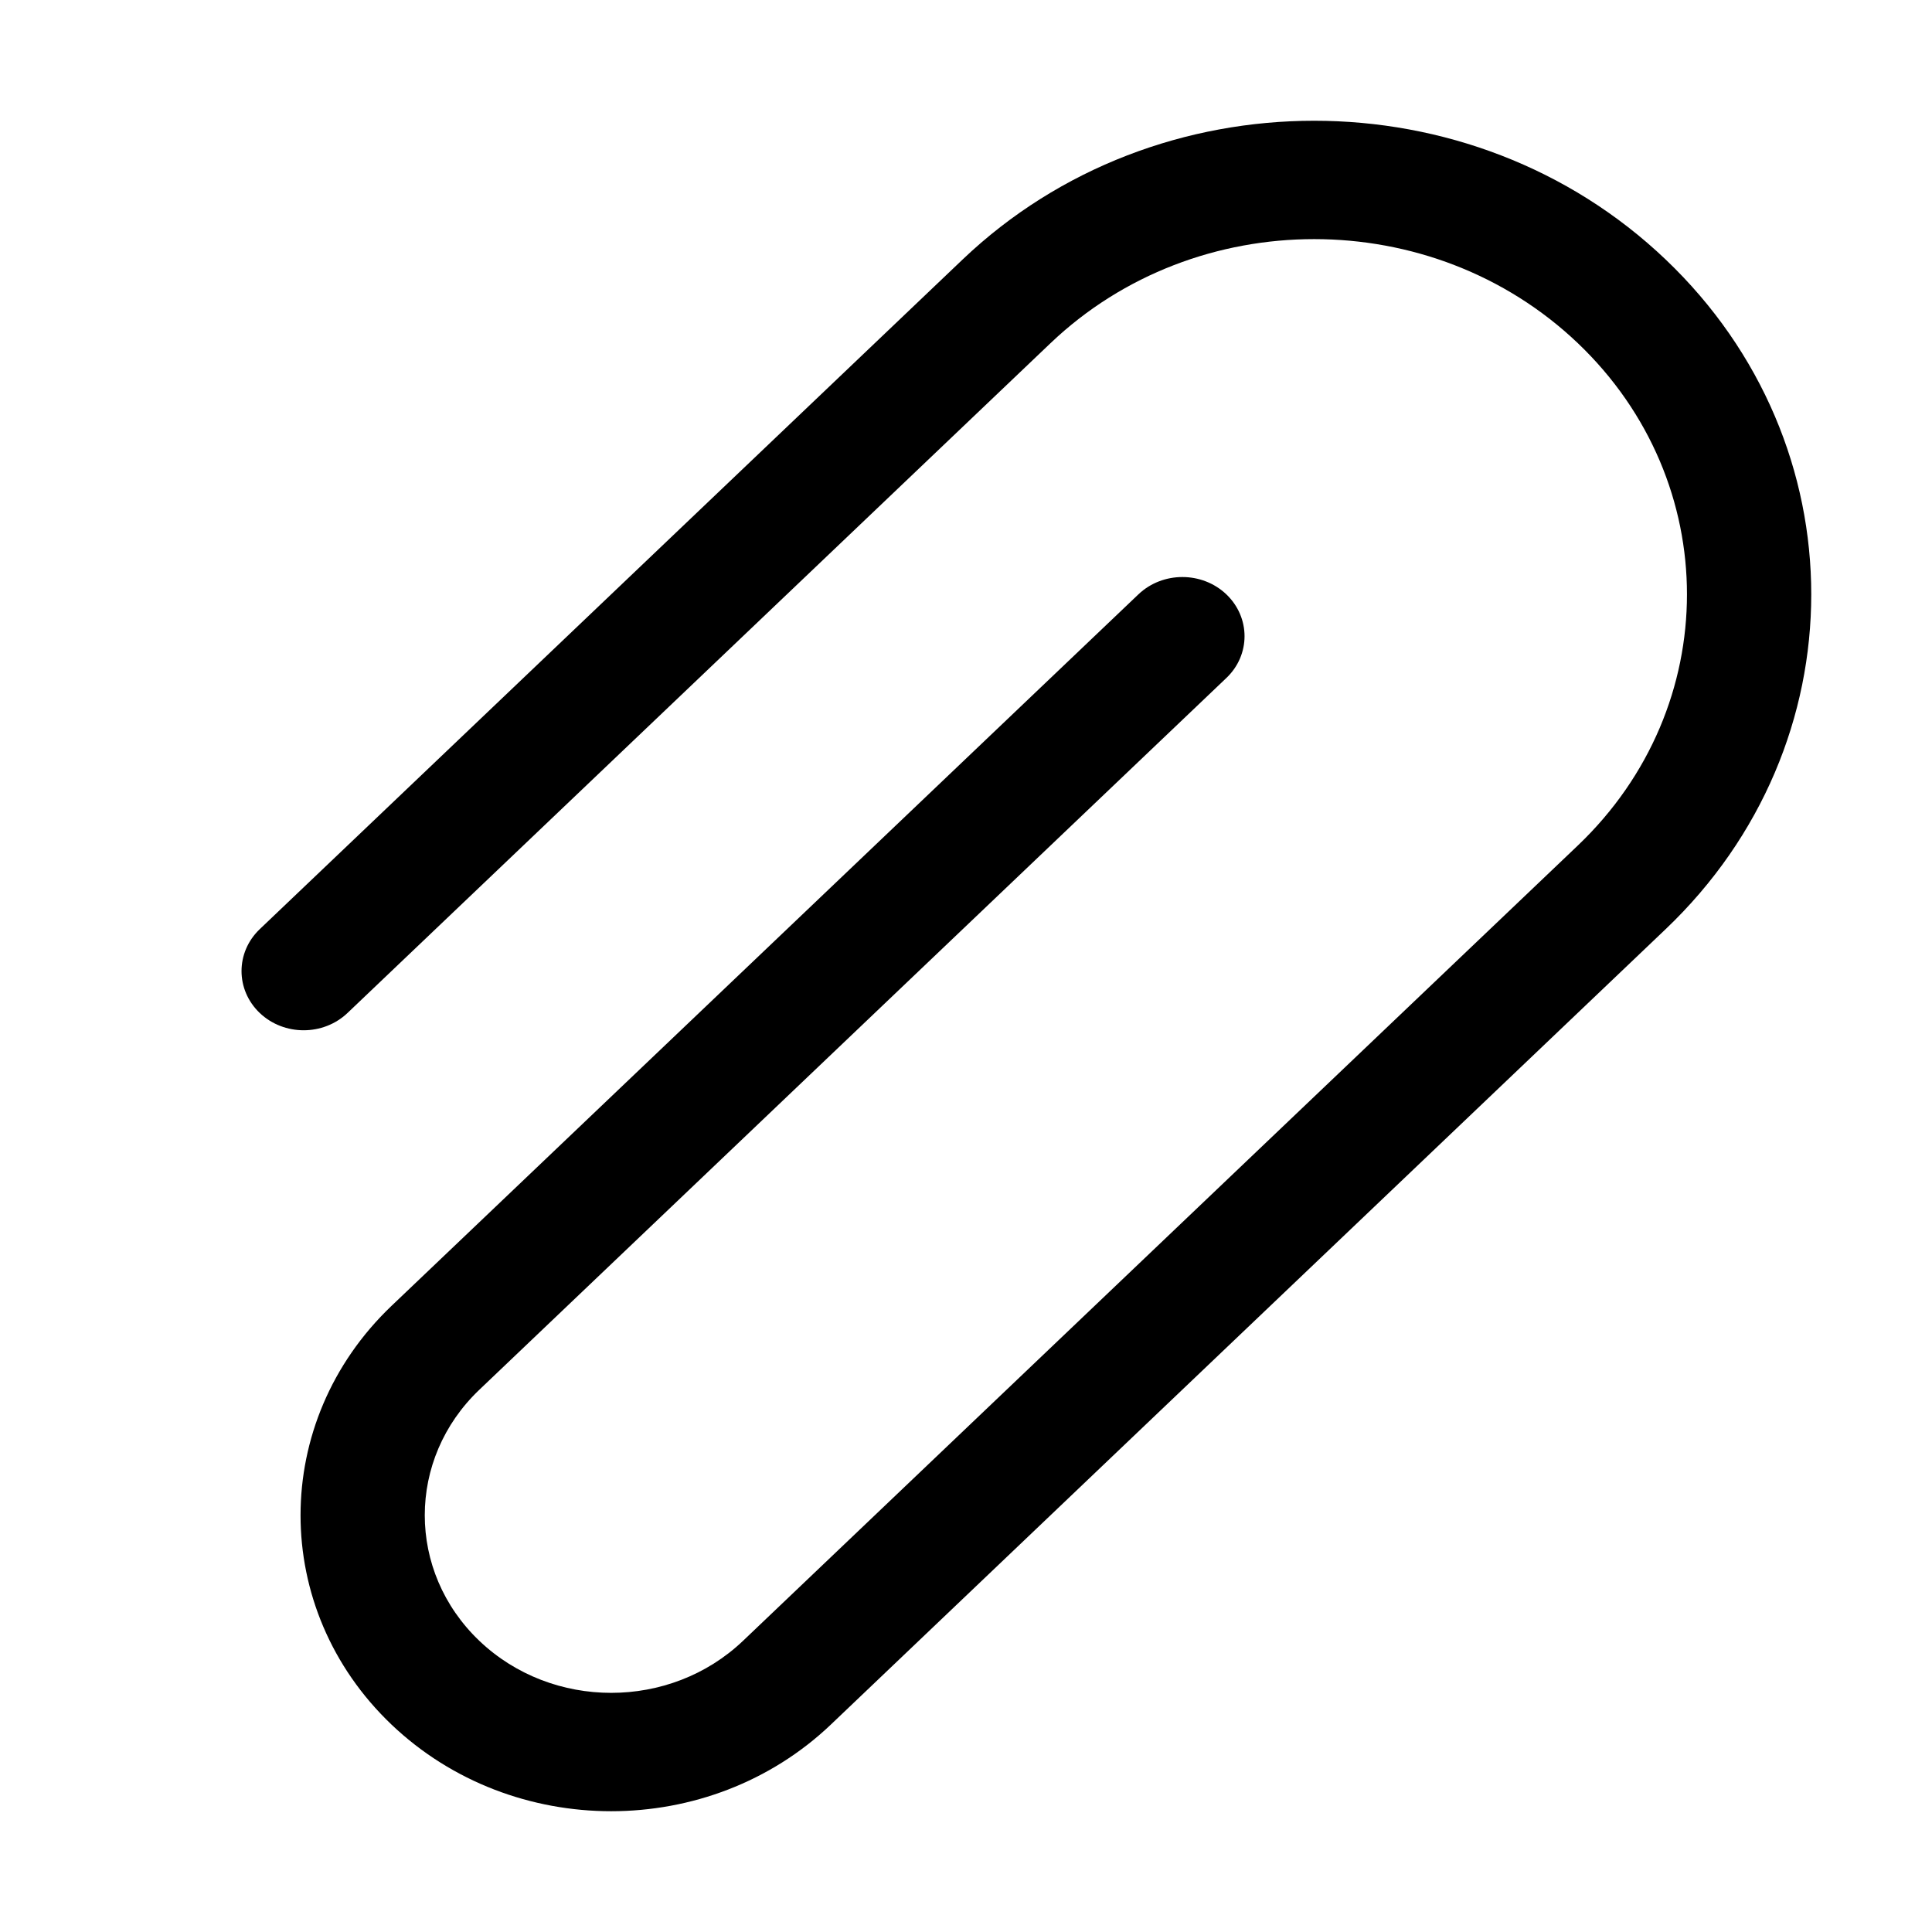
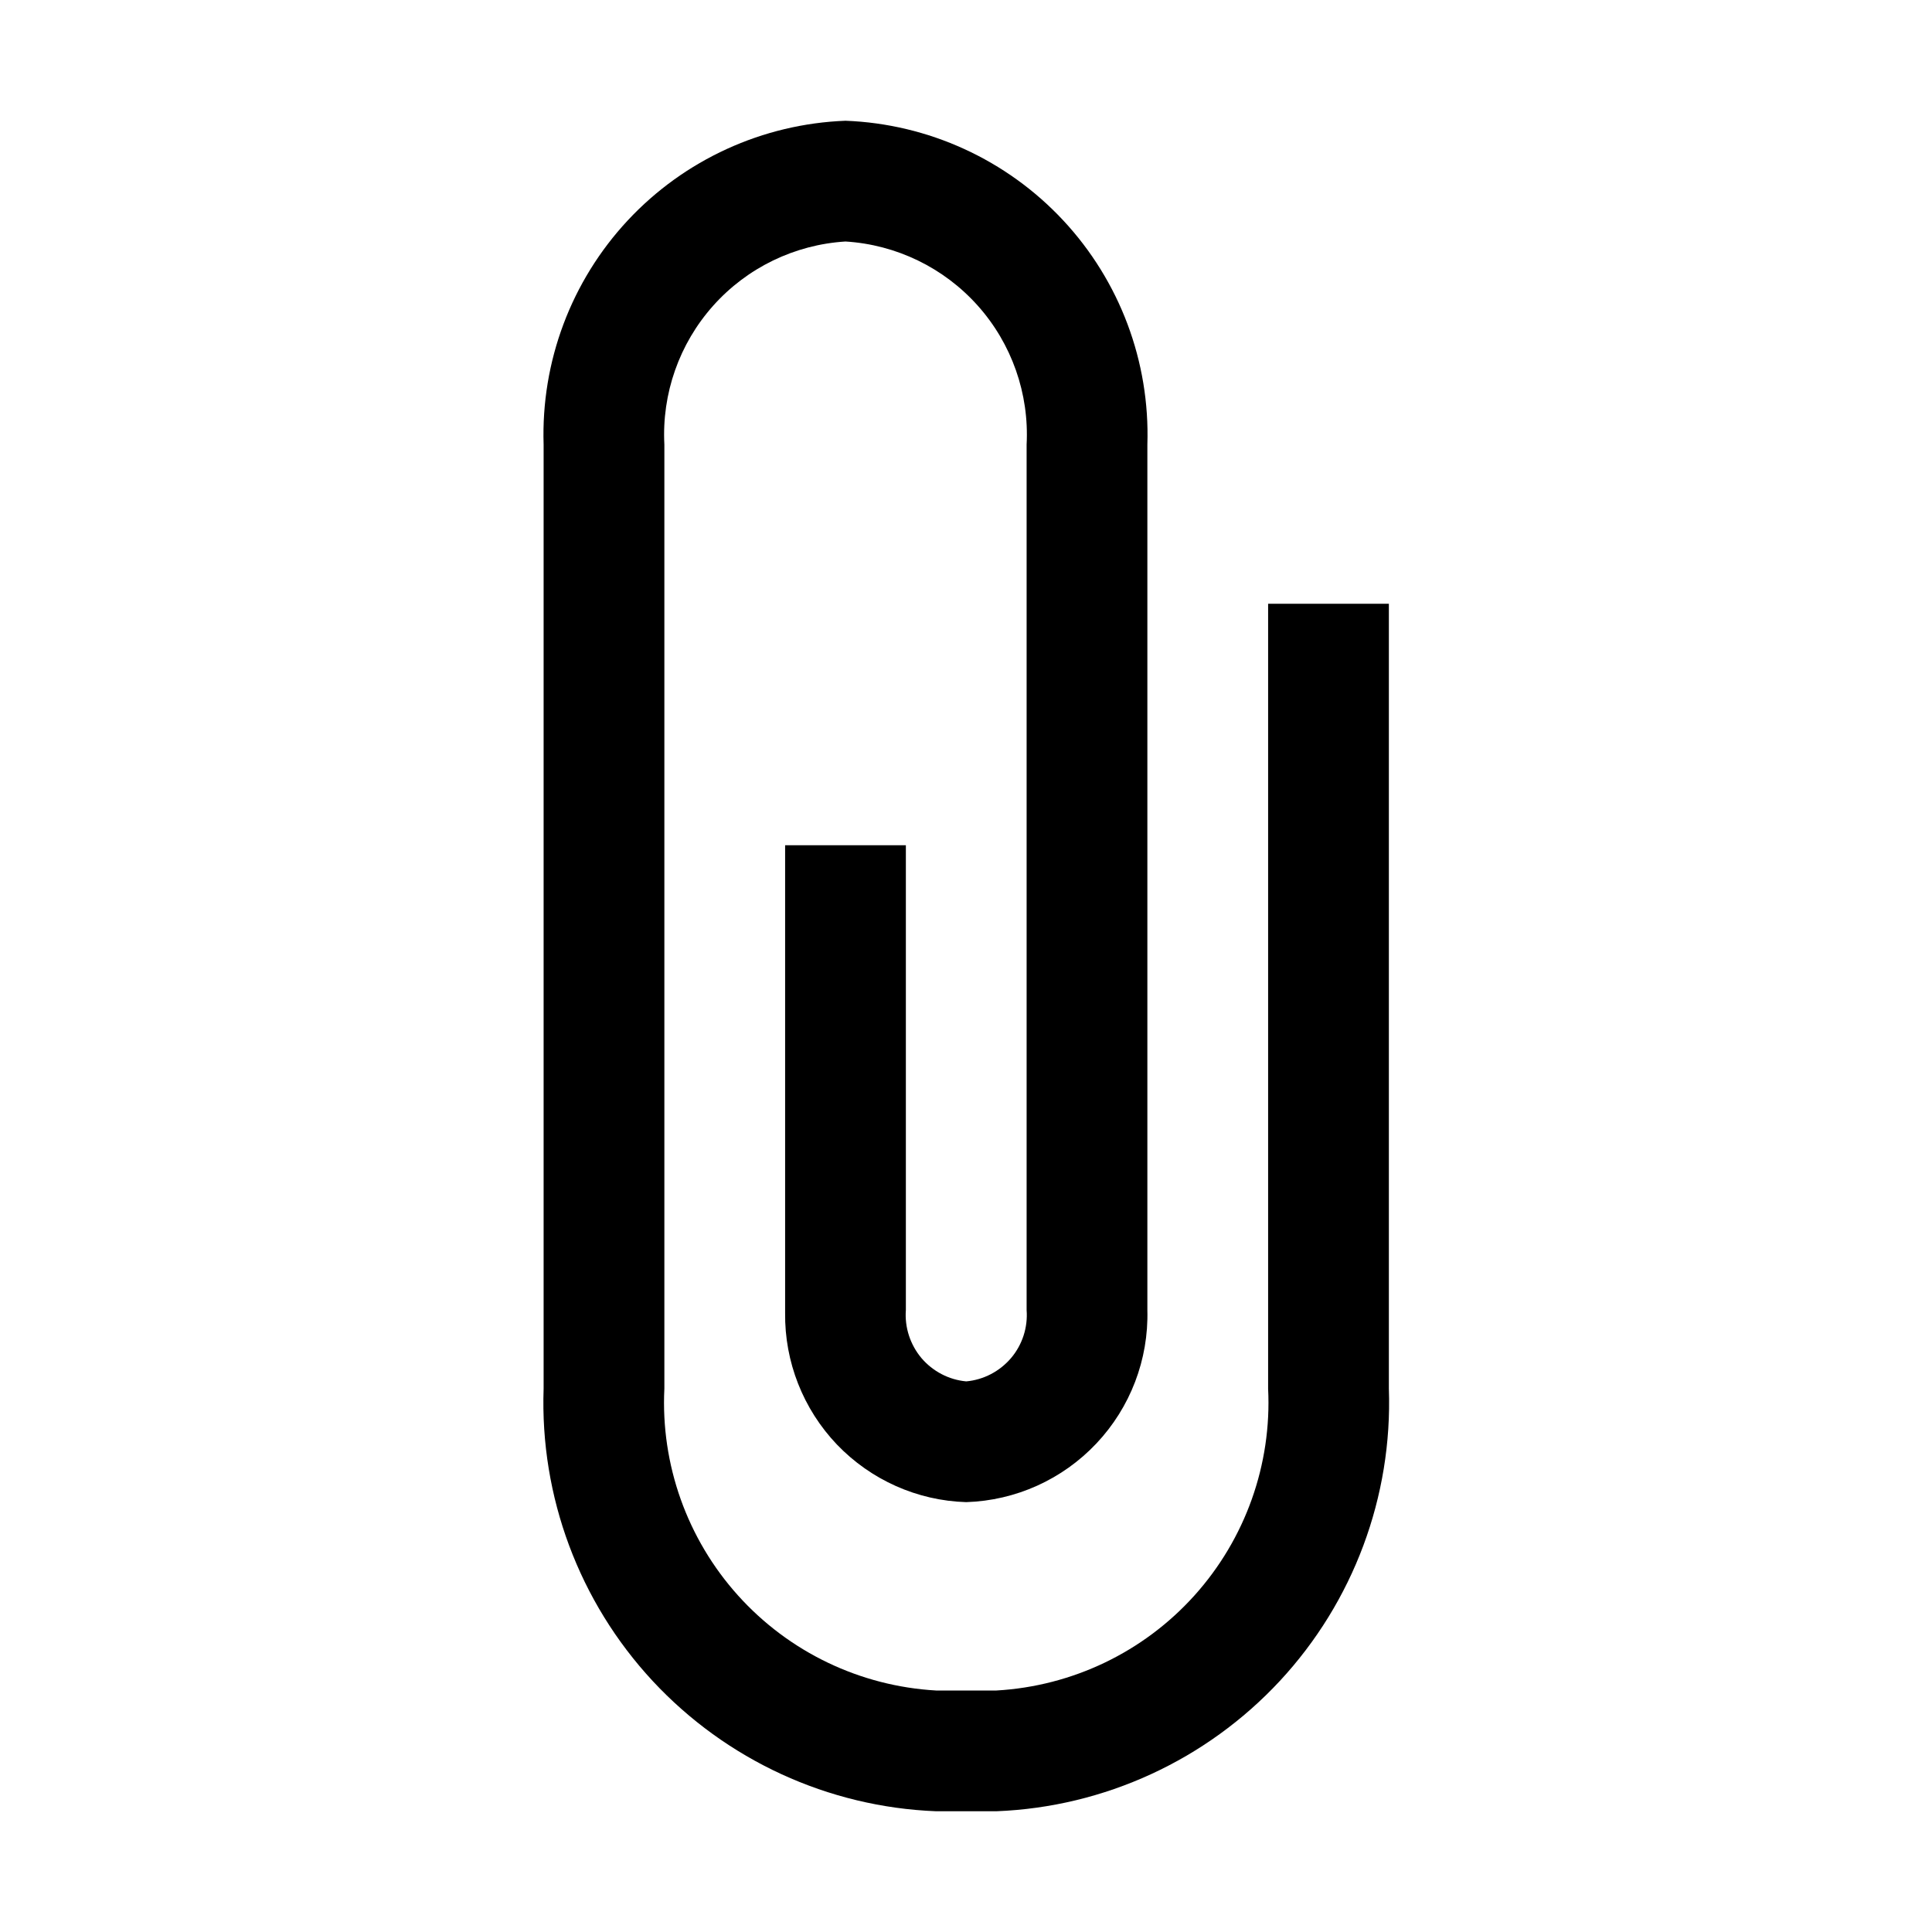
<svg xmlns="http://www.w3.org/2000/svg" width="16" height="16" viewBox="0 0 16 16" fill="currentColor">
-   <path d="M2.878 8.389L8.7 2.842C9.906 1.693 11.861 1.693 13.067 2.842C14.272 3.991 14.272 5.853 13.067 7.002L6.153 13.589C5.55 14.163 4.573 14.163 3.97 13.589C3.367 13.014 3.367 12.083 3.97 11.509L10.156 5.615C10.357 5.424 10.357 5.114 10.156 4.922C9.955 4.731 9.629 4.731 9.428 4.922L3.242 10.815C2.238 11.773 2.238 13.325 3.242 14.282C4.247 15.239 5.876 15.239 6.881 14.282L13.794 7.695C15.402 6.164 15.402 3.68 13.794 2.149C12.187 0.617 9.58 0.617 7.972 2.149L2.151 7.695C1.95 7.887 1.95 8.197 2.151 8.389C2.352 8.58 2.677 8.58 2.878 8.389Z" />
+   <path d="M8.252 15H7.752C6.858 14.965 6.014 14.576 5.405 13.921C4.796 13.265 4.471 12.395 4.502 11.5V3.682C4.48 2.995 4.73 2.328 5.199 1.825C5.667 1.323 6.316 1.026 7.002 1C7.689 1.026 8.337 1.323 8.805 1.825C9.274 2.328 9.524 2.995 9.502 3.682V10.849C9.513 11.259 9.361 11.656 9.08 11.954C8.799 12.252 8.412 12.427 8.002 12.44C7.596 12.428 7.212 12.256 6.931 11.963C6.651 11.669 6.497 11.278 6.502 10.872V7H7.502V10.849C7.491 10.993 7.538 11.136 7.631 11.247C7.725 11.357 7.858 11.427 8.002 11.44C8.146 11.427 8.279 11.357 8.373 11.247C8.467 11.136 8.513 10.993 8.502 10.849V3.682C8.524 3.26 8.379 2.847 8.098 2.532C7.817 2.217 7.423 2.026 7.002 2C6.581 2.026 6.187 2.217 5.906 2.532C5.625 2.847 5.48 3.26 5.502 3.682V11.5C5.471 12.129 5.691 12.745 6.112 13.213C6.534 13.682 7.123 13.964 7.752 14H8.252C8.881 13.964 9.47 13.682 9.892 13.213C10.313 12.745 10.533 12.129 10.502 11.5V5H11.502V11.5C11.533 12.395 11.208 13.265 10.599 13.921C9.99 14.576 9.146 14.965 8.252 15V15Z" />
</svg>
